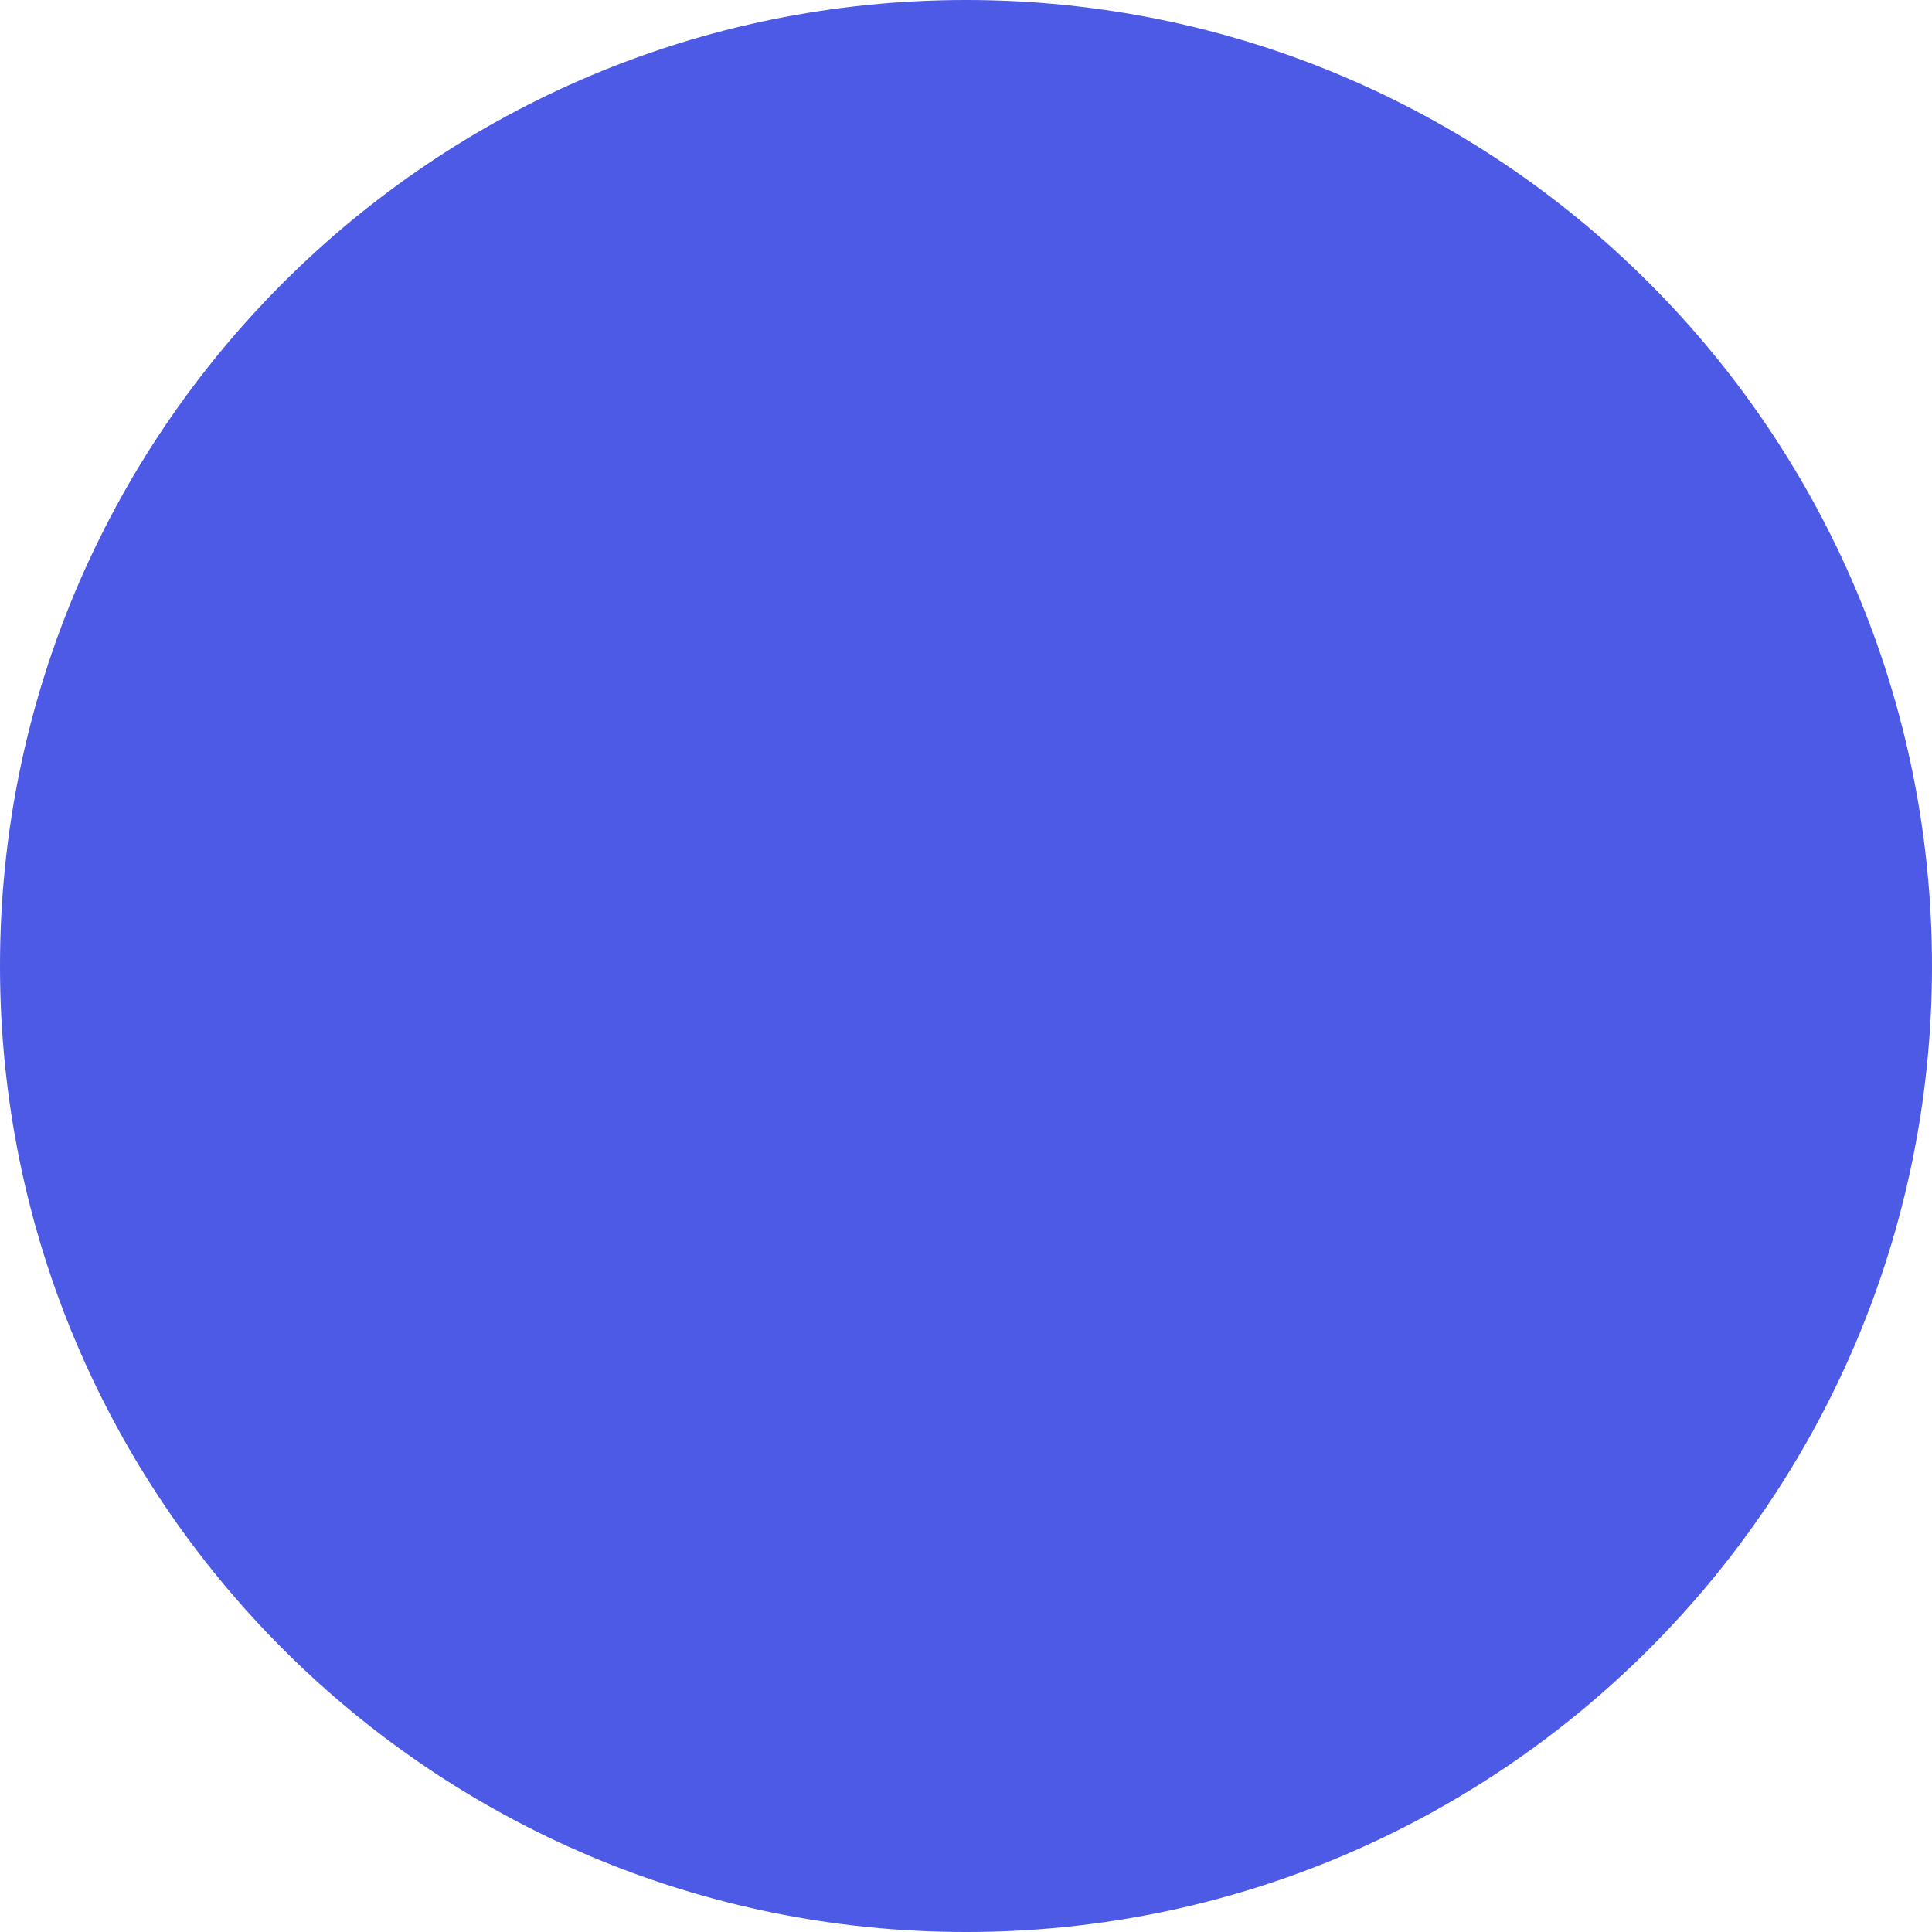
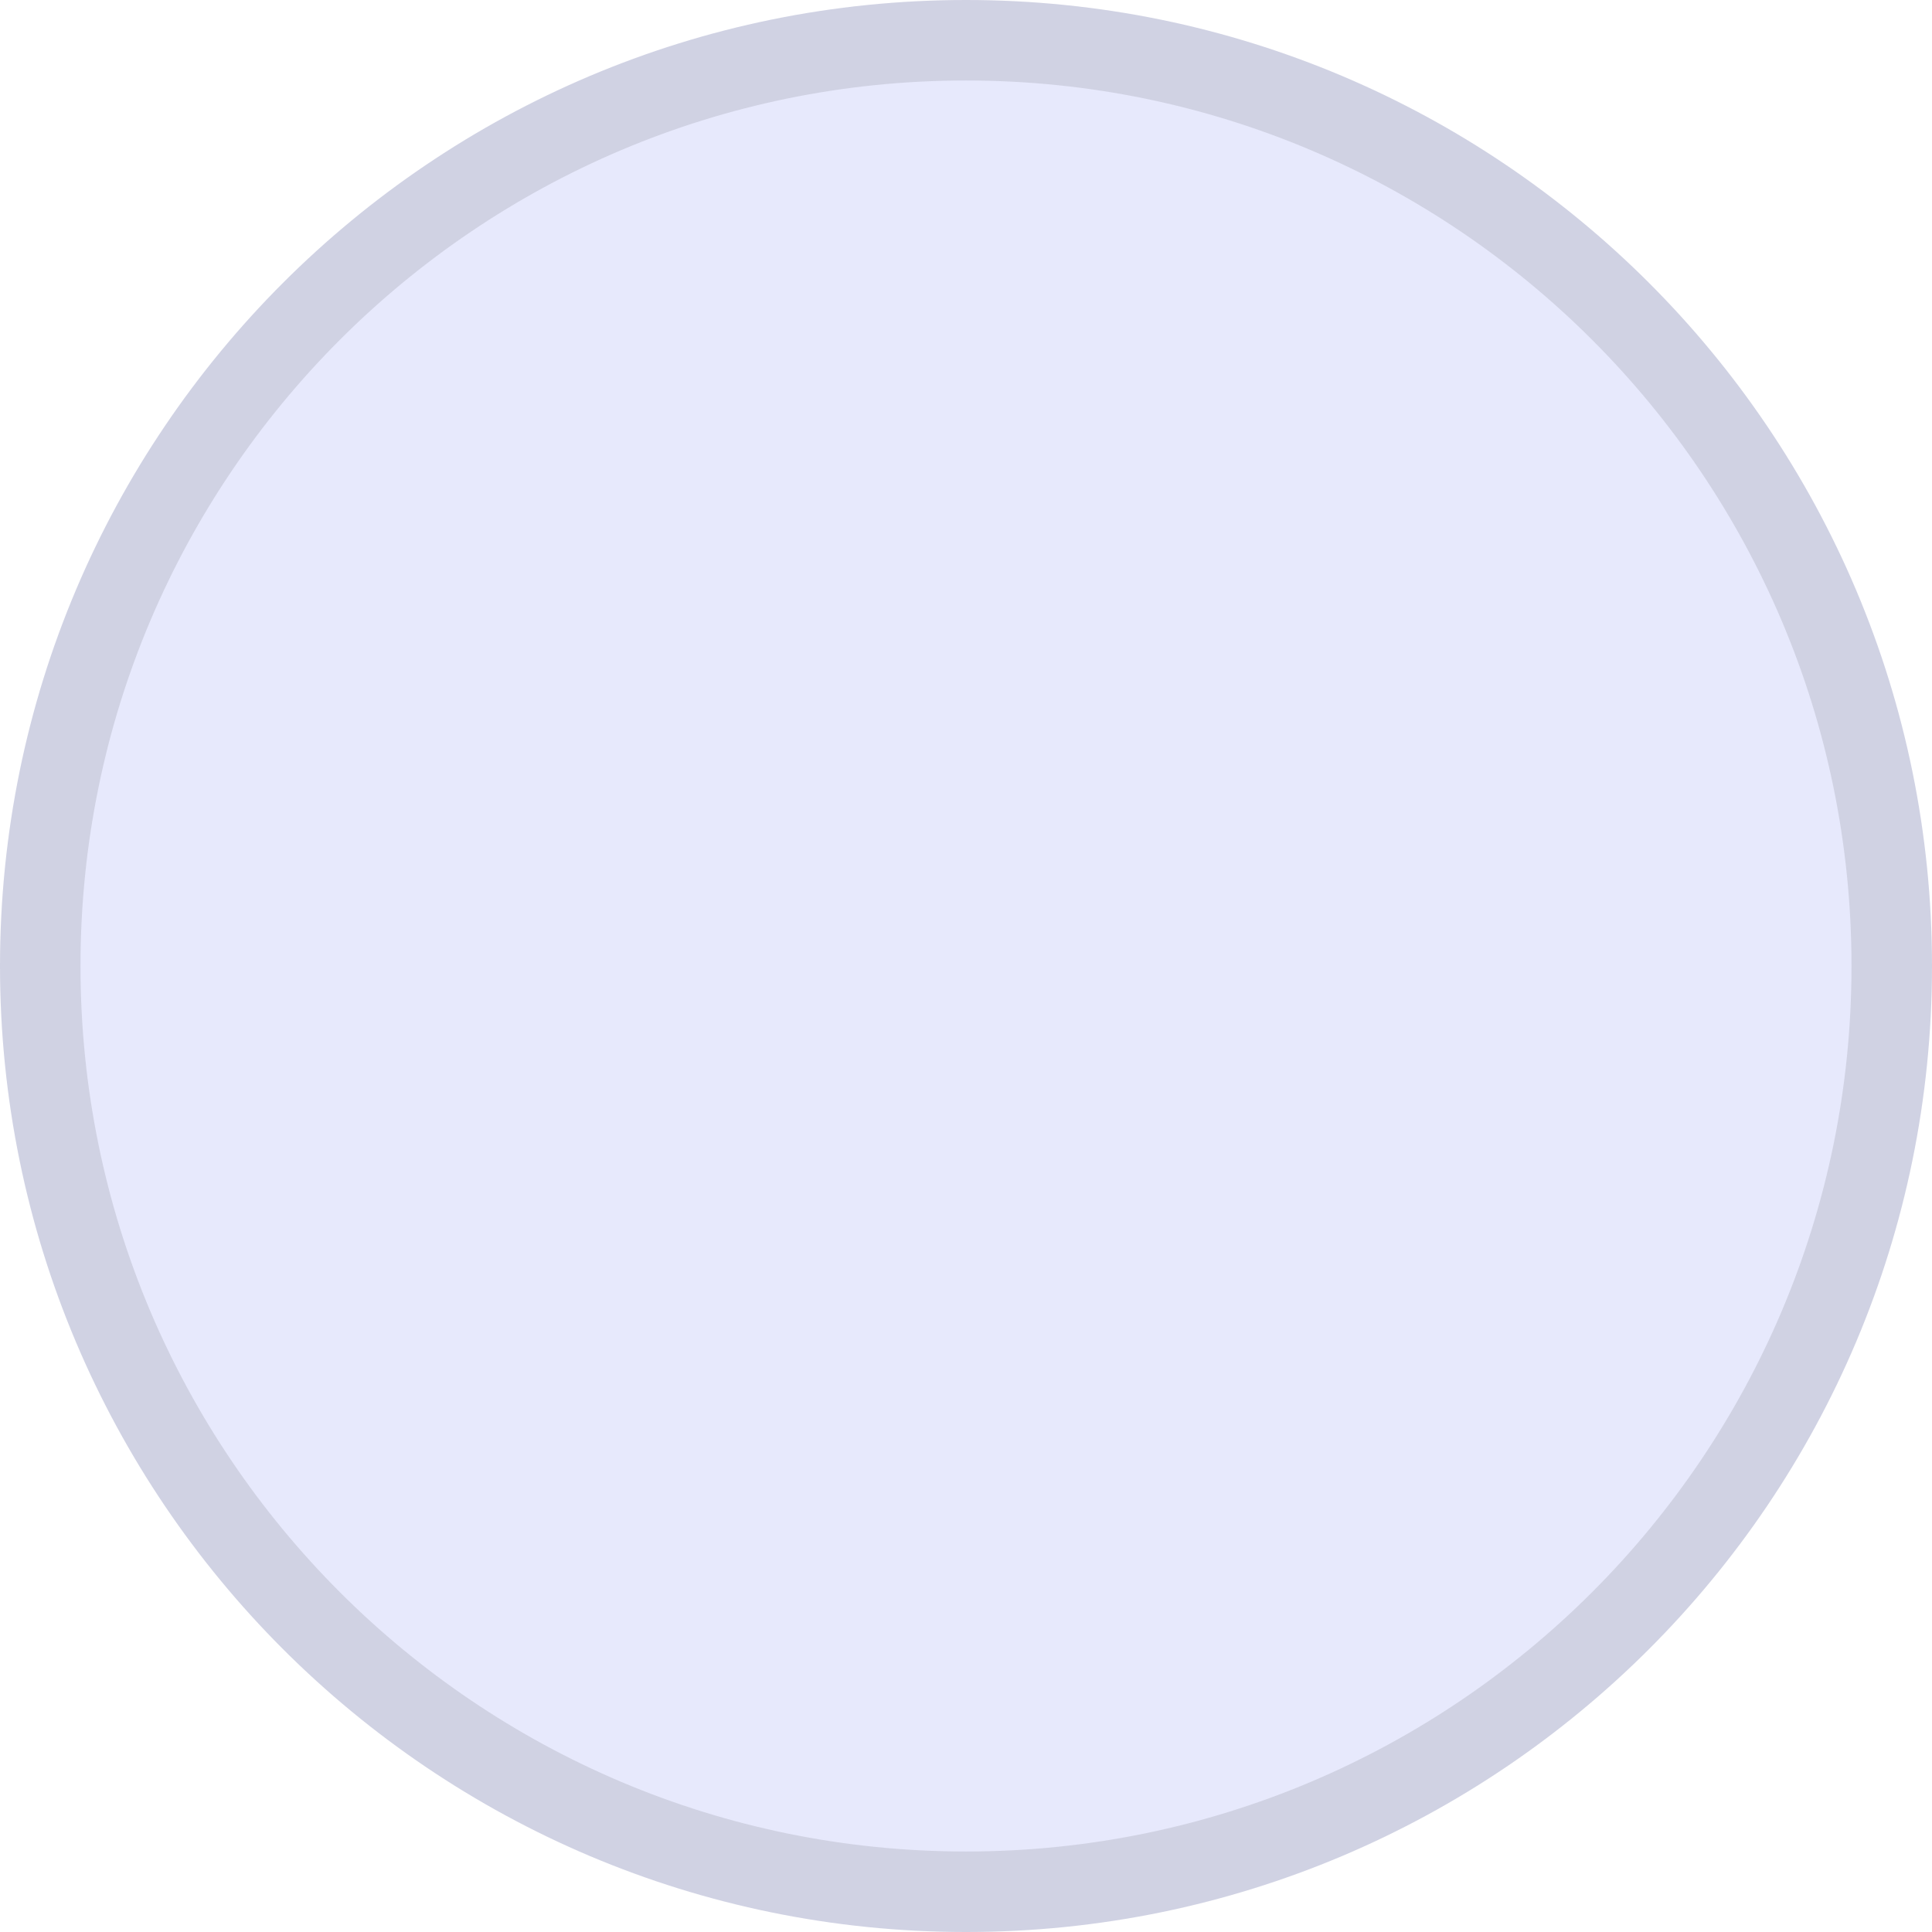
- <svg xmlns="http://www.w3.org/2000/svg" width="40" height="40" viewBox="0 0 40 40" fill="none">
-   <path id="Ellipse" d="M40 20C40 25.523 37.761 30.523 34.142 34.142C30.523 37.761 25.523 40 20 40C14.477 40 9.477 37.761 5.858 34.142C2.239 30.523 0 25.523 0 20C0 14.477 2.239 9.477 5.858 5.858C9.477 2.239 14.477 0 20 0C25.523 0 30.523 2.239 34.142 5.858C37.761 9.477 40 14.477 40 20Z" fill="#4D5AE5" />
+ <svg xmlns="http://www.w3.org/2000/svg" width="24" height="24" viewBox="0 0 24 24" fill="none">
+   <g id="Ellipse 1">
+     <circle cx="12" cy="12" r="12" fill="#E7E9FC" />
+     <circle cx="12" cy="12" r="11.5" stroke="black" stroke-opacity="0.1" />
+   </g>
</svg>
